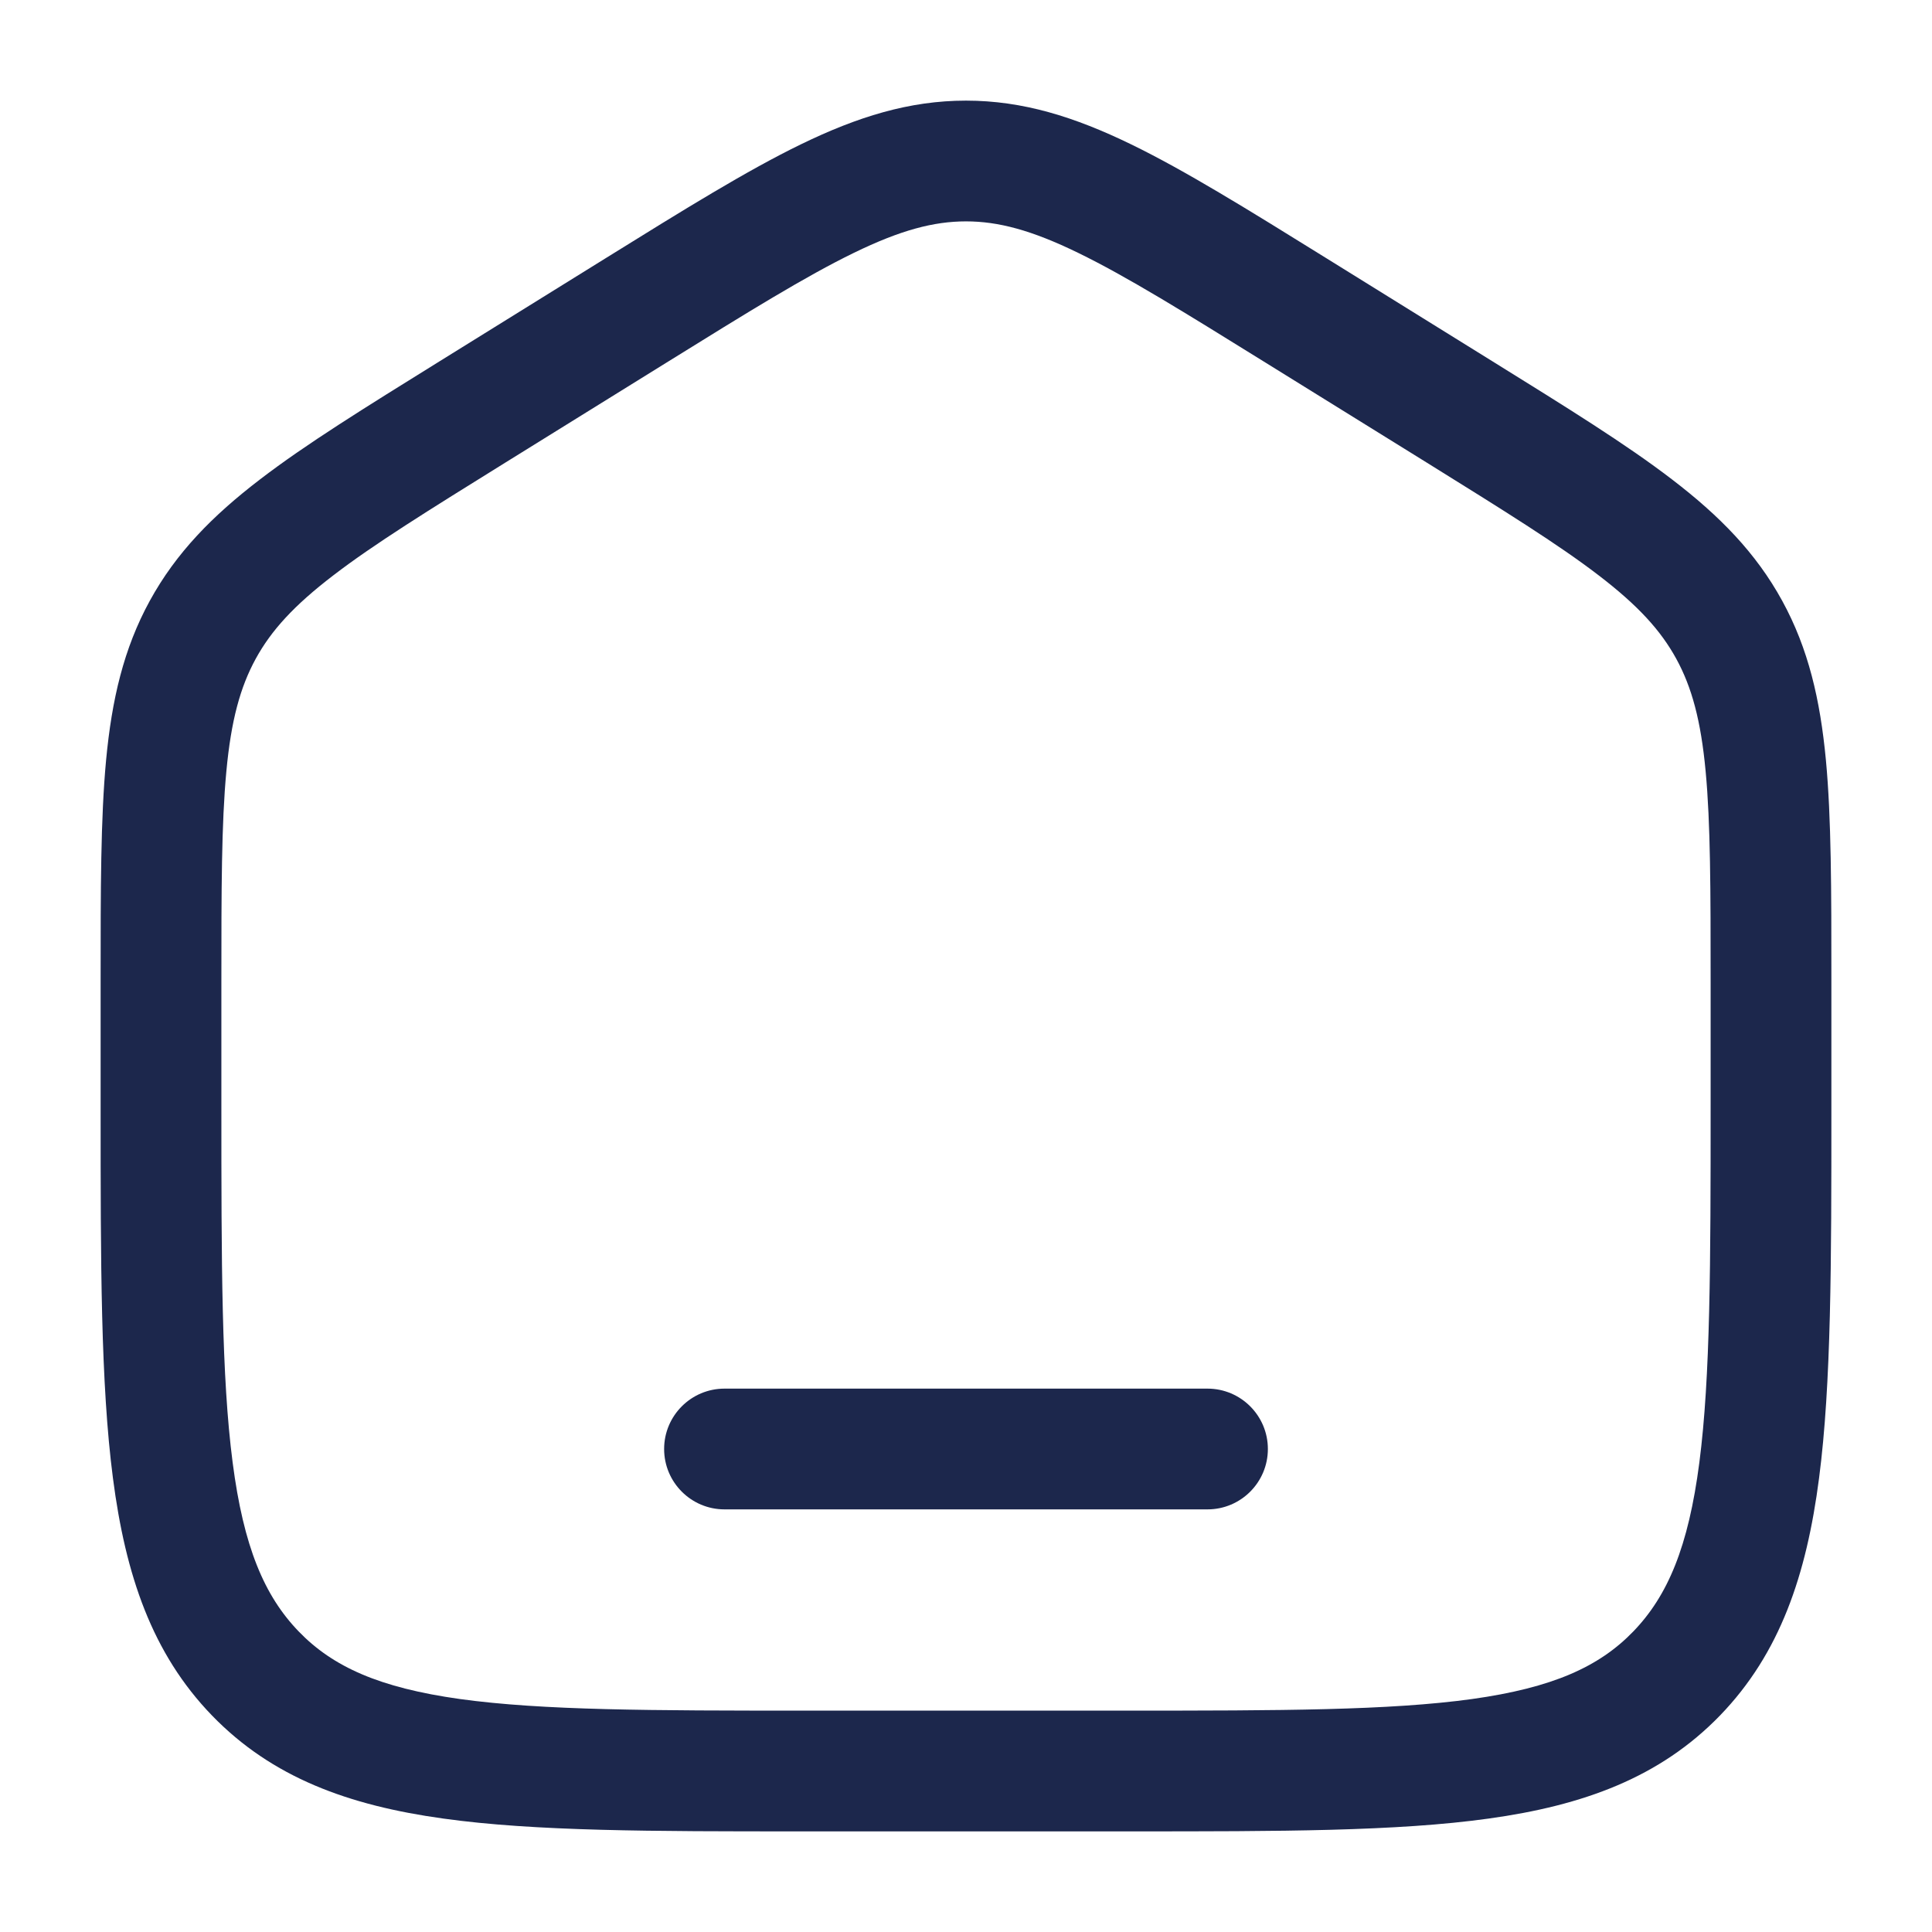
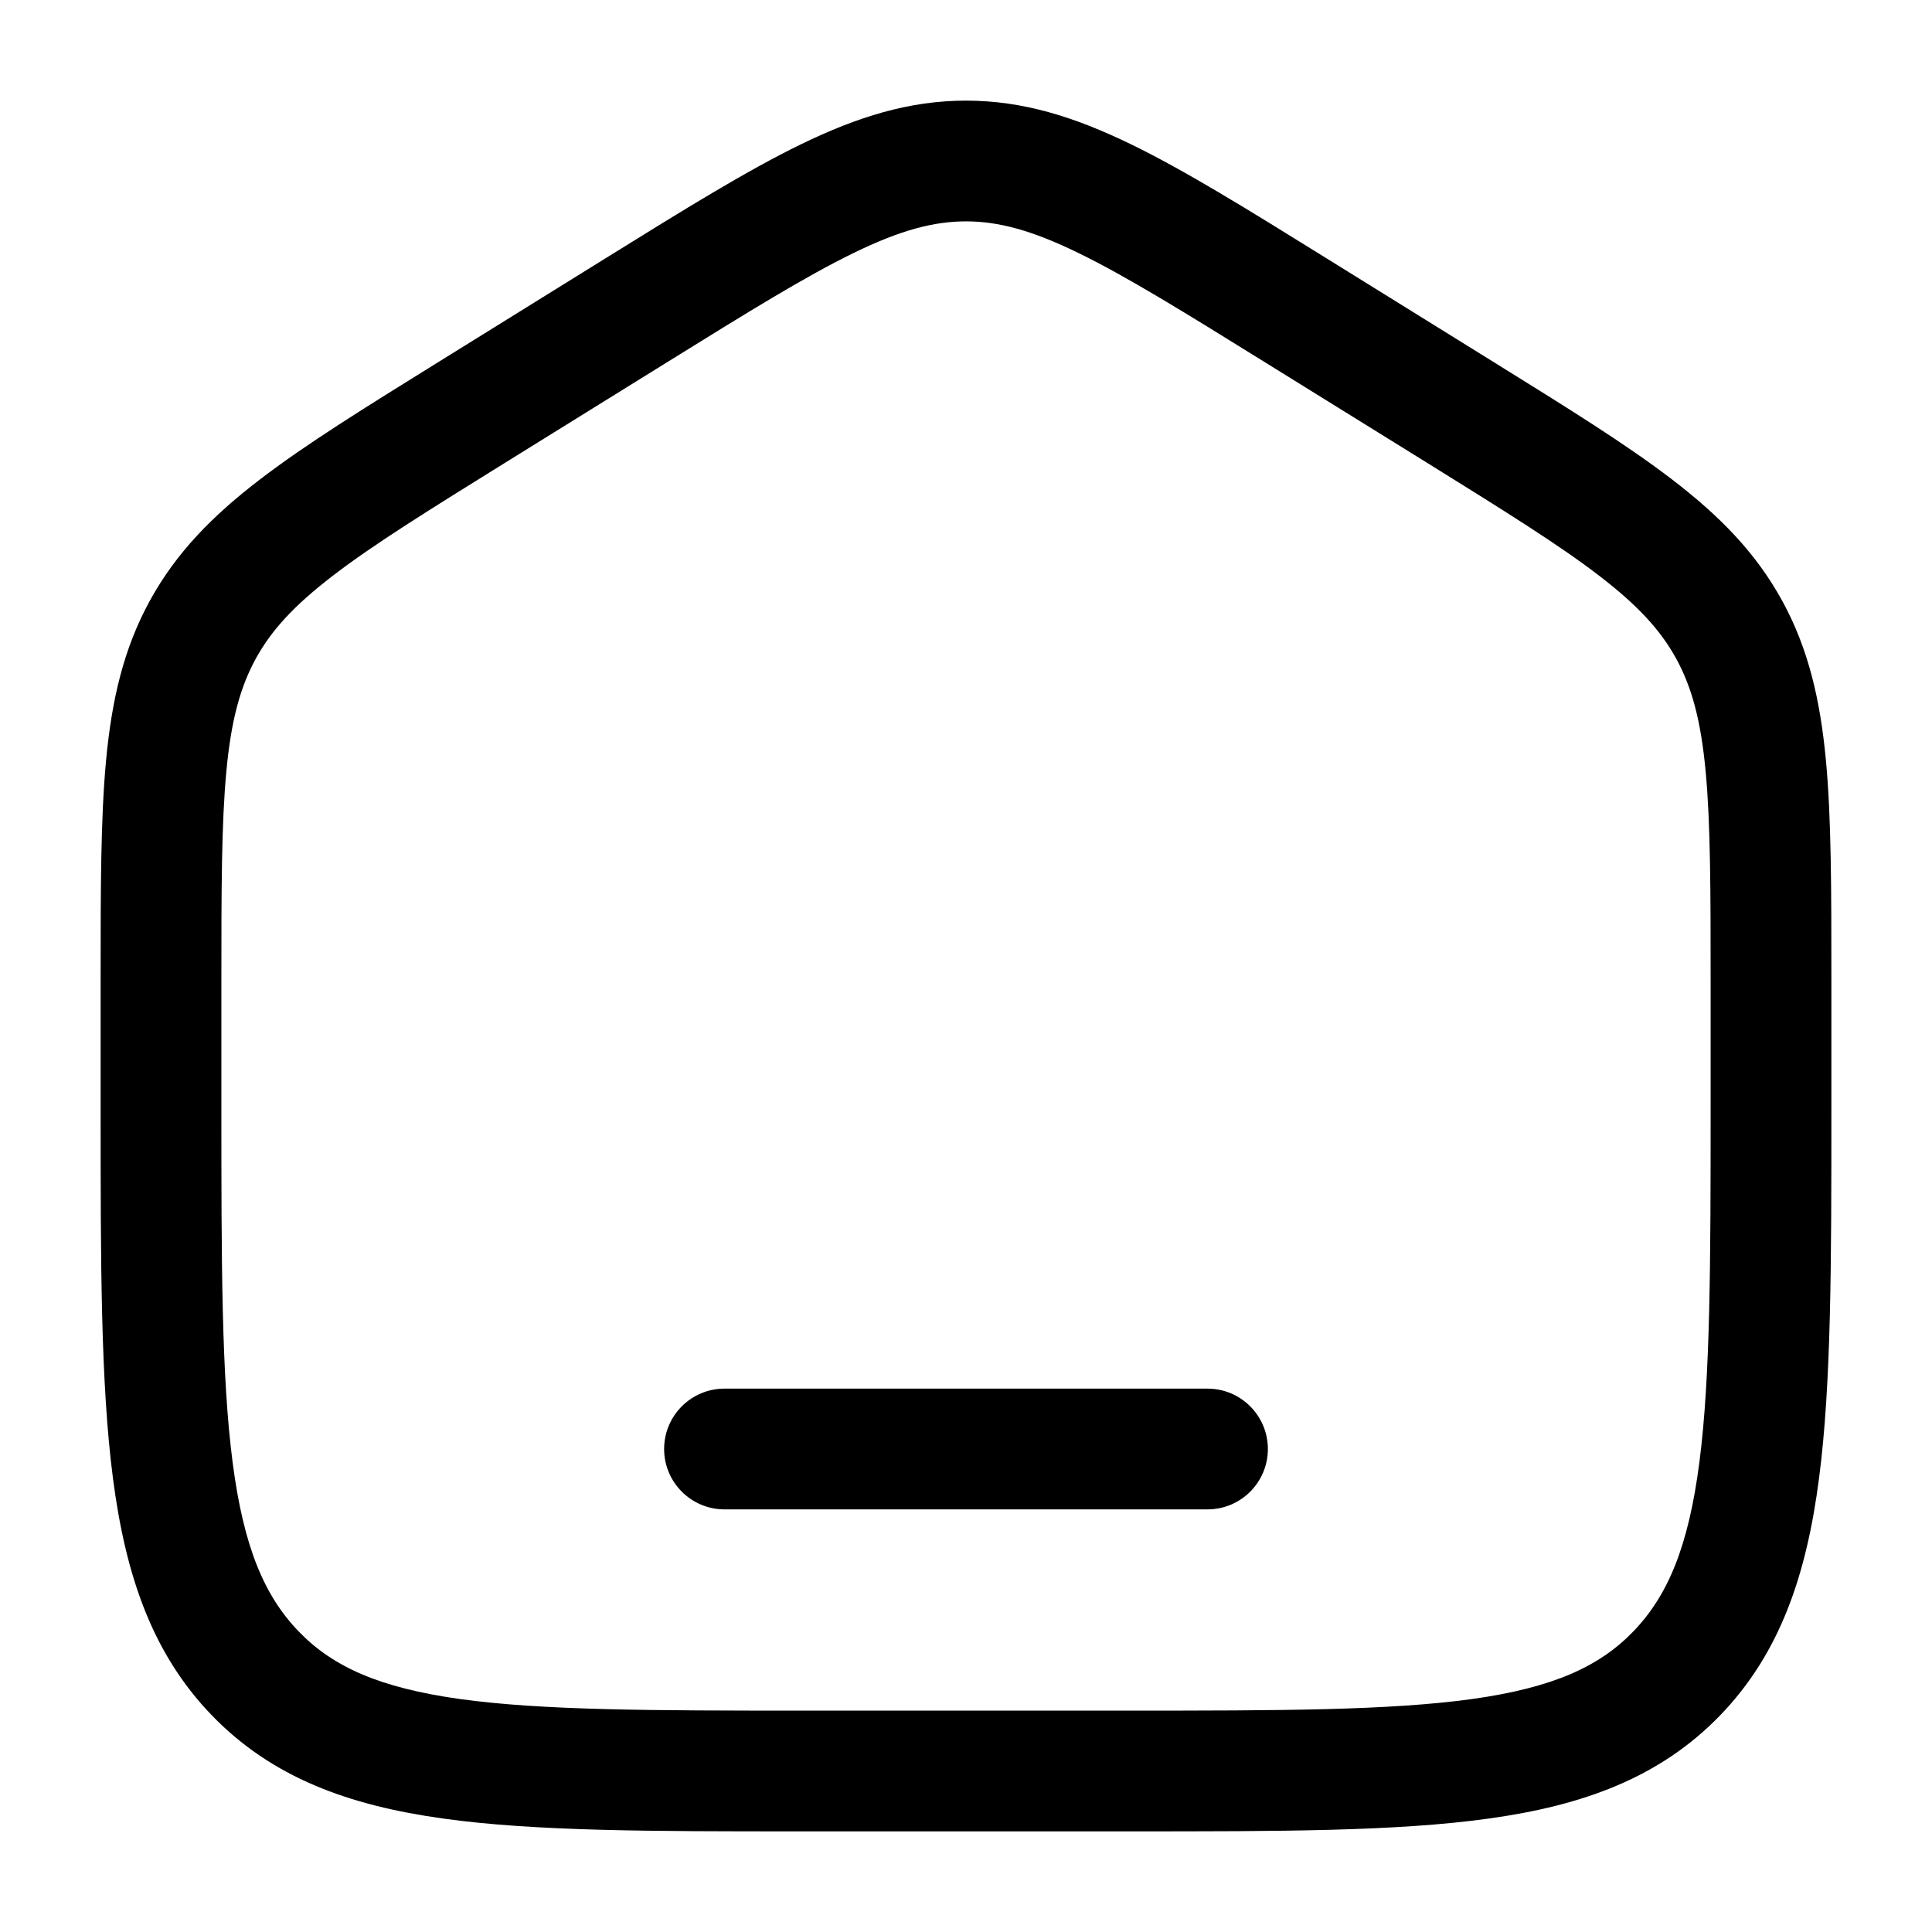
<svg xmlns="http://www.w3.org/2000/svg" width="24" height="24" viewBox="0 0 24 24" fill="none">
-   <path d="M9 17.25C8.586 17.25 8.25 17.586 8.25 18C8.25 18.414 8.586 18.75 9 18.75H15C15.414 18.75 15.75 18.414 15.75 18C15.75 17.586 15.414 17.25 15 17.25H9Z" fill="#1C274C" />
-   <path fill-rule="evenodd" clip-rule="evenodd" d="M12 1.25C11.292 1.25 10.649 1.453 9.951 1.792C9.276 2.12 8.496 2.604 7.523 3.208L5.456 4.491C4.535 5.063 3.797 5.52 3.229 5.956C2.64 6.407 2.188 6.866 1.861 7.463C1.535 8.058 1.389 8.692 1.318 9.441C1.25 10.166 1.25 11.054 1.25 12.167V13.78C1.25 15.684 1.25 17.187 1.403 18.362C1.559 19.567 1.889 20.54 2.632 21.309C3.38 22.082 4.33 22.428 5.508 22.591C6.648 22.75 8.106 22.75 9.942 22.75H14.058C15.894 22.75 17.352 22.75 18.492 22.591C19.669 22.428 20.62 22.082 21.368 21.309C22.111 20.54 22.441 19.567 22.597 18.362C22.75 17.187 22.75 15.684 22.75 13.78V12.167C22.75 11.054 22.75 10.166 22.682 9.441C22.611 8.692 22.465 8.058 22.139 7.463C21.812 6.866 21.36 6.407 20.771 5.956C20.203 5.52 19.465 5.063 18.544 4.491L16.477 3.208C15.504 2.604 14.724 2.12 14.049 1.792C13.351 1.453 12.708 1.25 12 1.25ZM8.28 4.504C9.295 3.874 10.009 3.432 10.607 3.141C11.188 2.858 11.6 2.75 12 2.75C12.4 2.75 12.812 2.858 13.393 3.141C13.991 3.432 14.705 3.874 15.72 4.504L17.721 5.745C18.681 6.342 19.356 6.761 19.859 7.147C20.349 7.522 20.63 7.831 20.823 8.183C21.016 8.536 21.129 8.949 21.188 9.581C21.249 10.229 21.25 11.046 21.25 12.204V13.725C21.25 15.696 21.248 17.101 21.11 18.168C20.974 19.216 20.717 19.824 20.289 20.267C19.865 20.706 19.287 20.966 18.286 21.106C17.26 21.248 15.908 21.25 14 21.25H10C8.092 21.25 6.74 21.248 5.714 21.106C4.713 20.966 4.135 20.706 3.711 20.267C3.283 19.824 3.026 19.216 2.89 18.168C2.751 17.101 2.75 15.696 2.75 13.725V12.204C2.75 11.046 2.751 10.229 2.812 9.581C2.871 8.949 2.984 8.536 3.177 8.183C3.37 7.831 3.651 7.522 4.141 7.147C4.644 6.761 5.319 6.342 6.28 5.745L8.28 4.504Z" fill="#1C274C" />
+   <path d="M9 17.25C8.586 17.25 8.25 17.586 8.25 18C8.25 18.414 8.586 18.75 9 18.75H15C15.414 18.75 15.75 18.414 15.75 18C15.75 17.586 15.414 17.25 15 17.25H9Z" fill="currentColor" />
+   <path fill-rule="evenodd" clip-rule="evenodd" d="M12 1.25C11.292 1.25 10.649 1.453 9.951 1.792C9.276 2.12 8.496 2.604 7.523 3.208L5.456 4.491C4.535 5.063 3.797 5.52 3.229 5.956C2.64 6.407 2.188 6.866 1.861 7.463C1.535 8.058 1.389 8.692 1.318 9.441C1.25 10.166 1.25 11.054 1.25 12.167V13.78C1.25 15.684 1.25 17.187 1.403 18.362C1.559 19.567 1.889 20.54 2.632 21.309C3.38 22.082 4.33 22.428 5.508 22.591C6.648 22.75 8.106 22.75 9.942 22.75H14.058C15.894 22.75 17.352 22.75 18.492 22.591C19.669 22.428 20.62 22.082 21.368 21.309C22.111 20.54 22.441 19.567 22.597 18.362C22.75 17.187 22.75 15.684 22.75 13.78V12.167C22.75 11.054 22.75 10.166 22.682 9.441C22.611 8.692 22.465 8.058 22.139 7.463C21.812 6.866 21.36 6.407 20.771 5.956C20.203 5.52 19.465 5.063 18.544 4.491L16.477 3.208C15.504 2.604 14.724 2.12 14.049 1.792C13.351 1.453 12.708 1.25 12 1.25ZM8.28 4.504C9.295 3.874 10.009 3.432 10.607 3.141C11.188 2.858 11.6 2.75 12 2.75C12.4 2.75 12.812 2.858 13.393 3.141C13.991 3.432 14.705 3.874 15.72 4.504L17.721 5.745C18.681 6.342 19.356 6.761 19.859 7.147C20.349 7.522 20.63 7.831 20.823 8.183C21.016 8.536 21.129 8.949 21.188 9.581C21.249 10.229 21.25 11.046 21.25 12.204V13.725C21.25 15.696 21.248 17.101 21.11 18.168C20.974 19.216 20.717 19.824 20.289 20.267C19.865 20.706 19.287 20.966 18.286 21.106C17.26 21.248 15.908 21.25 14 21.25H10C8.092 21.25 6.74 21.248 5.714 21.106C4.713 20.966 4.135 20.706 3.711 20.267C3.283 19.824 3.026 19.216 2.89 18.168C2.751 17.101 2.75 15.696 2.75 13.725V12.204C2.75 11.046 2.751 10.229 2.812 9.581C2.871 8.949 2.984 8.536 3.177 8.183C3.37 7.831 3.651 7.522 4.141 7.147C4.644 6.761 5.319 6.342 6.28 5.745L8.28 4.504Z" fill="currentColor" />
</svg>
